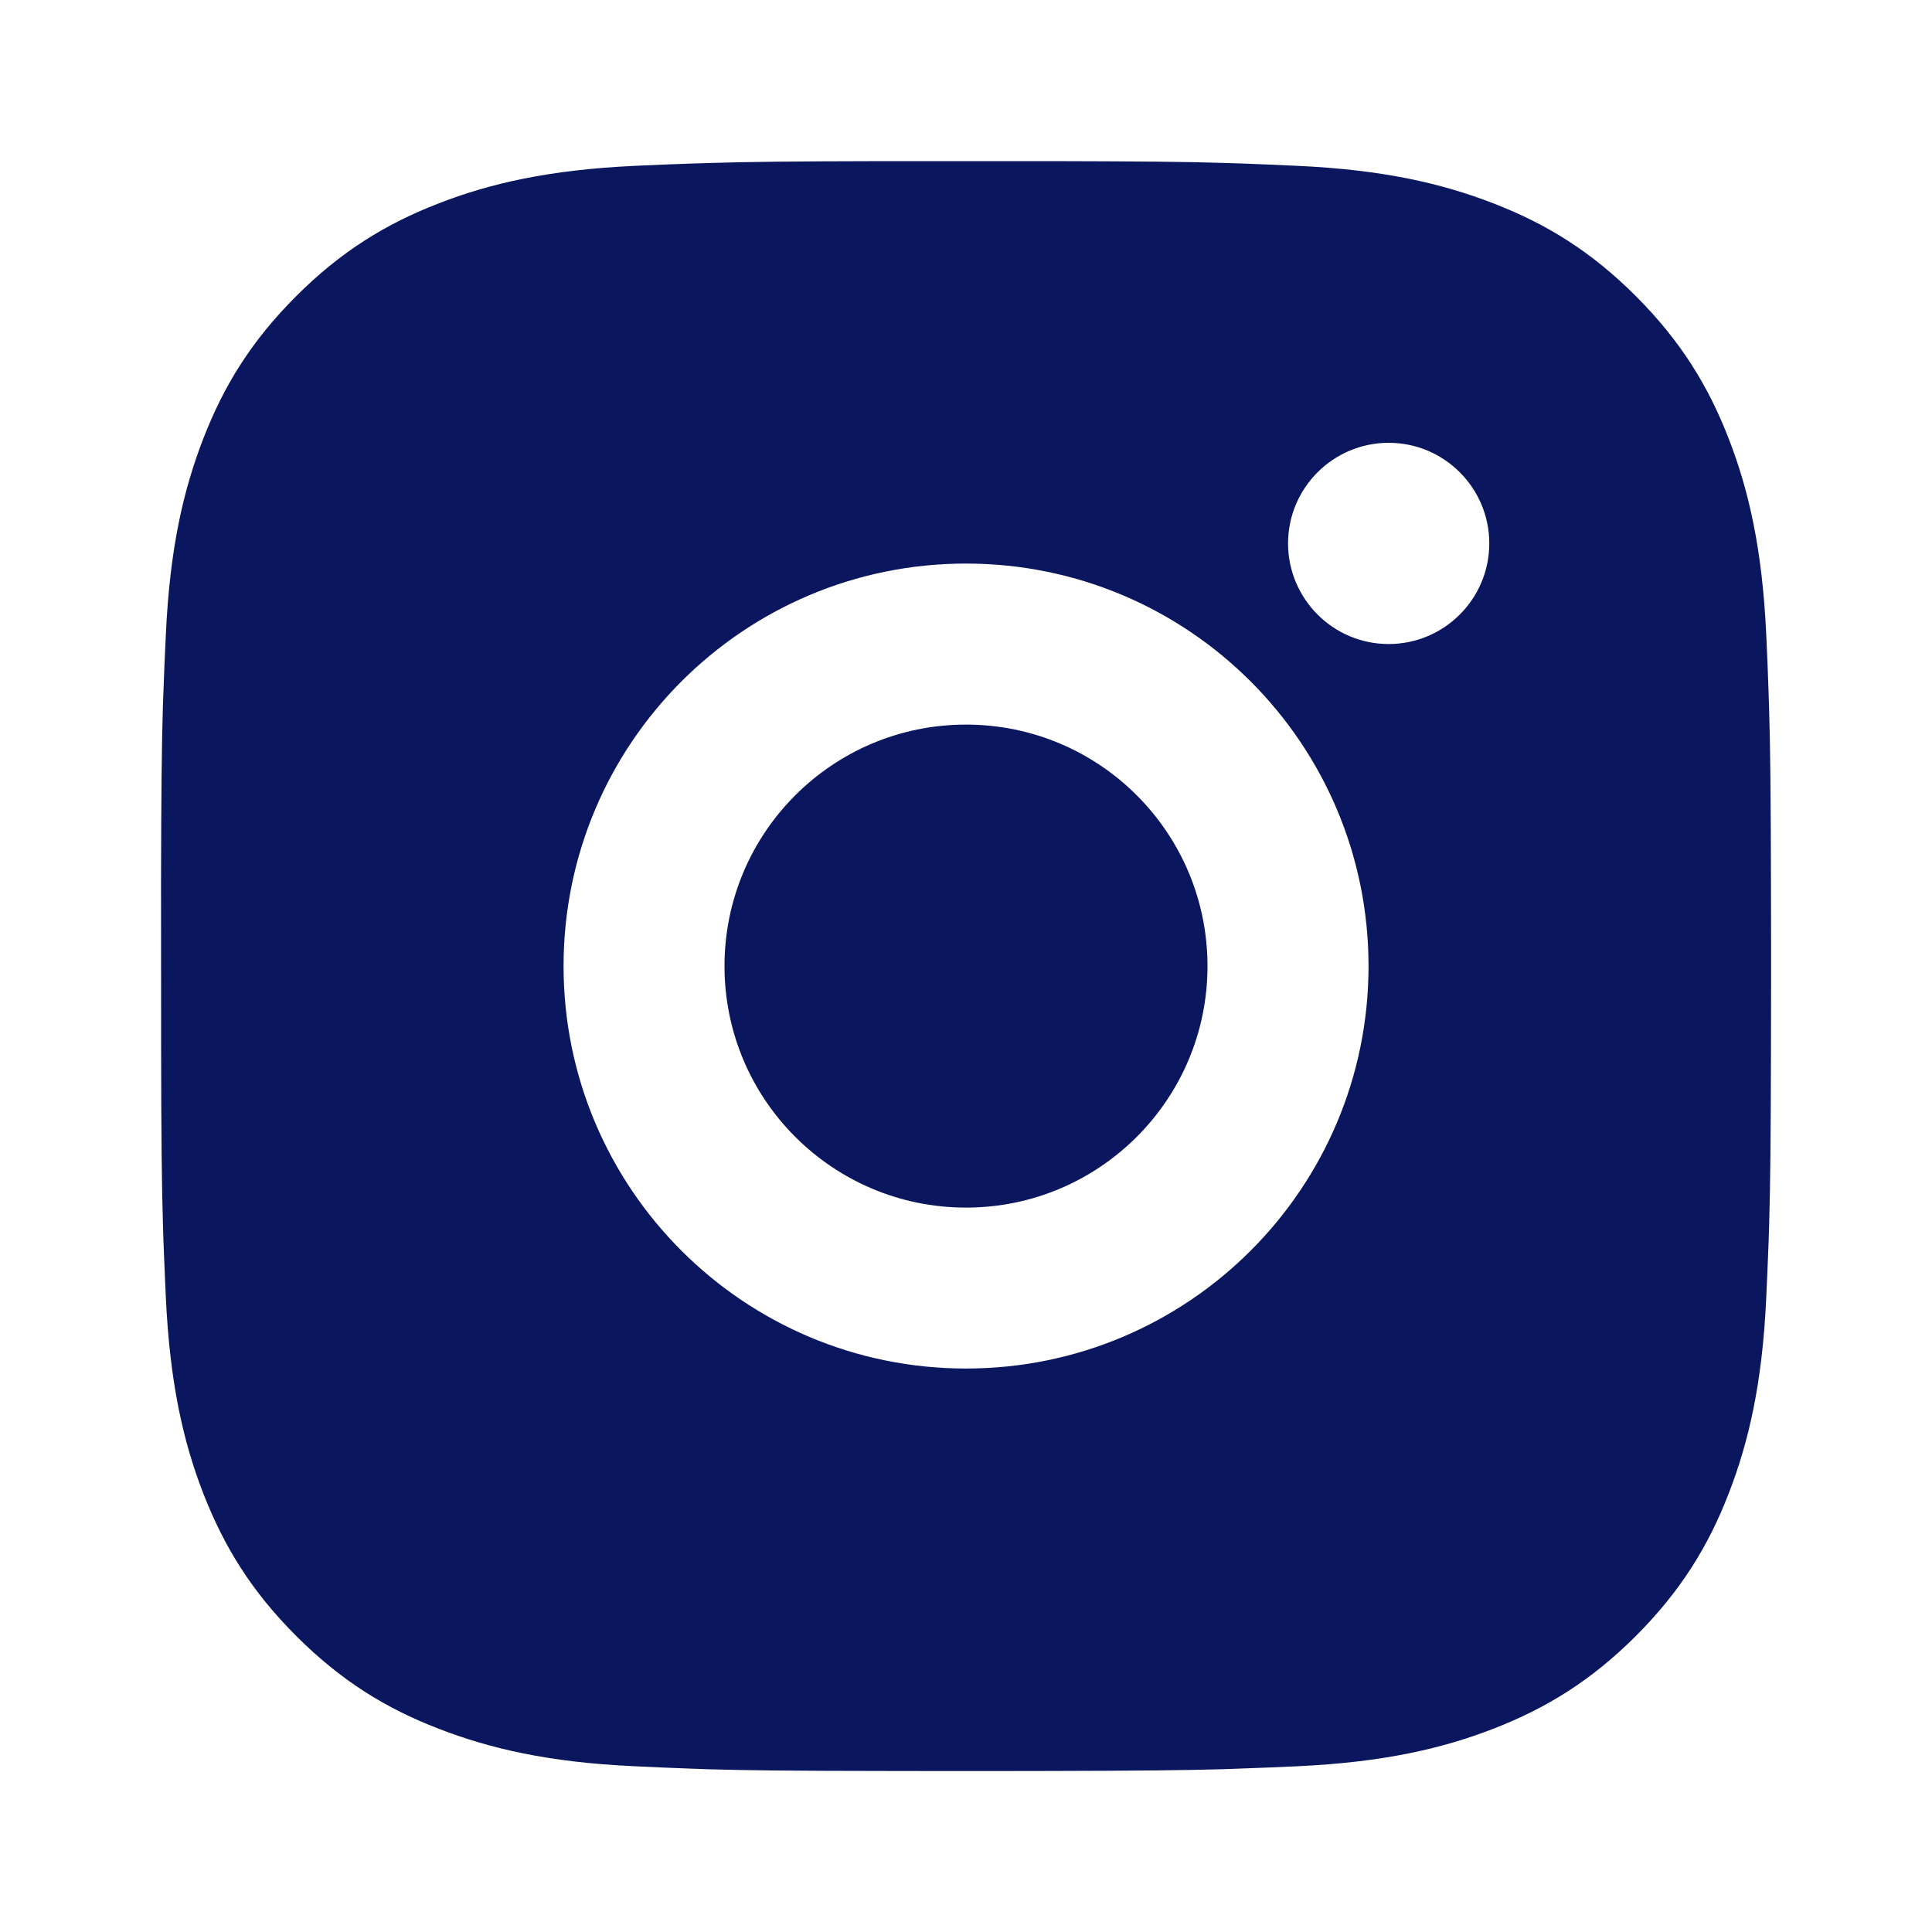
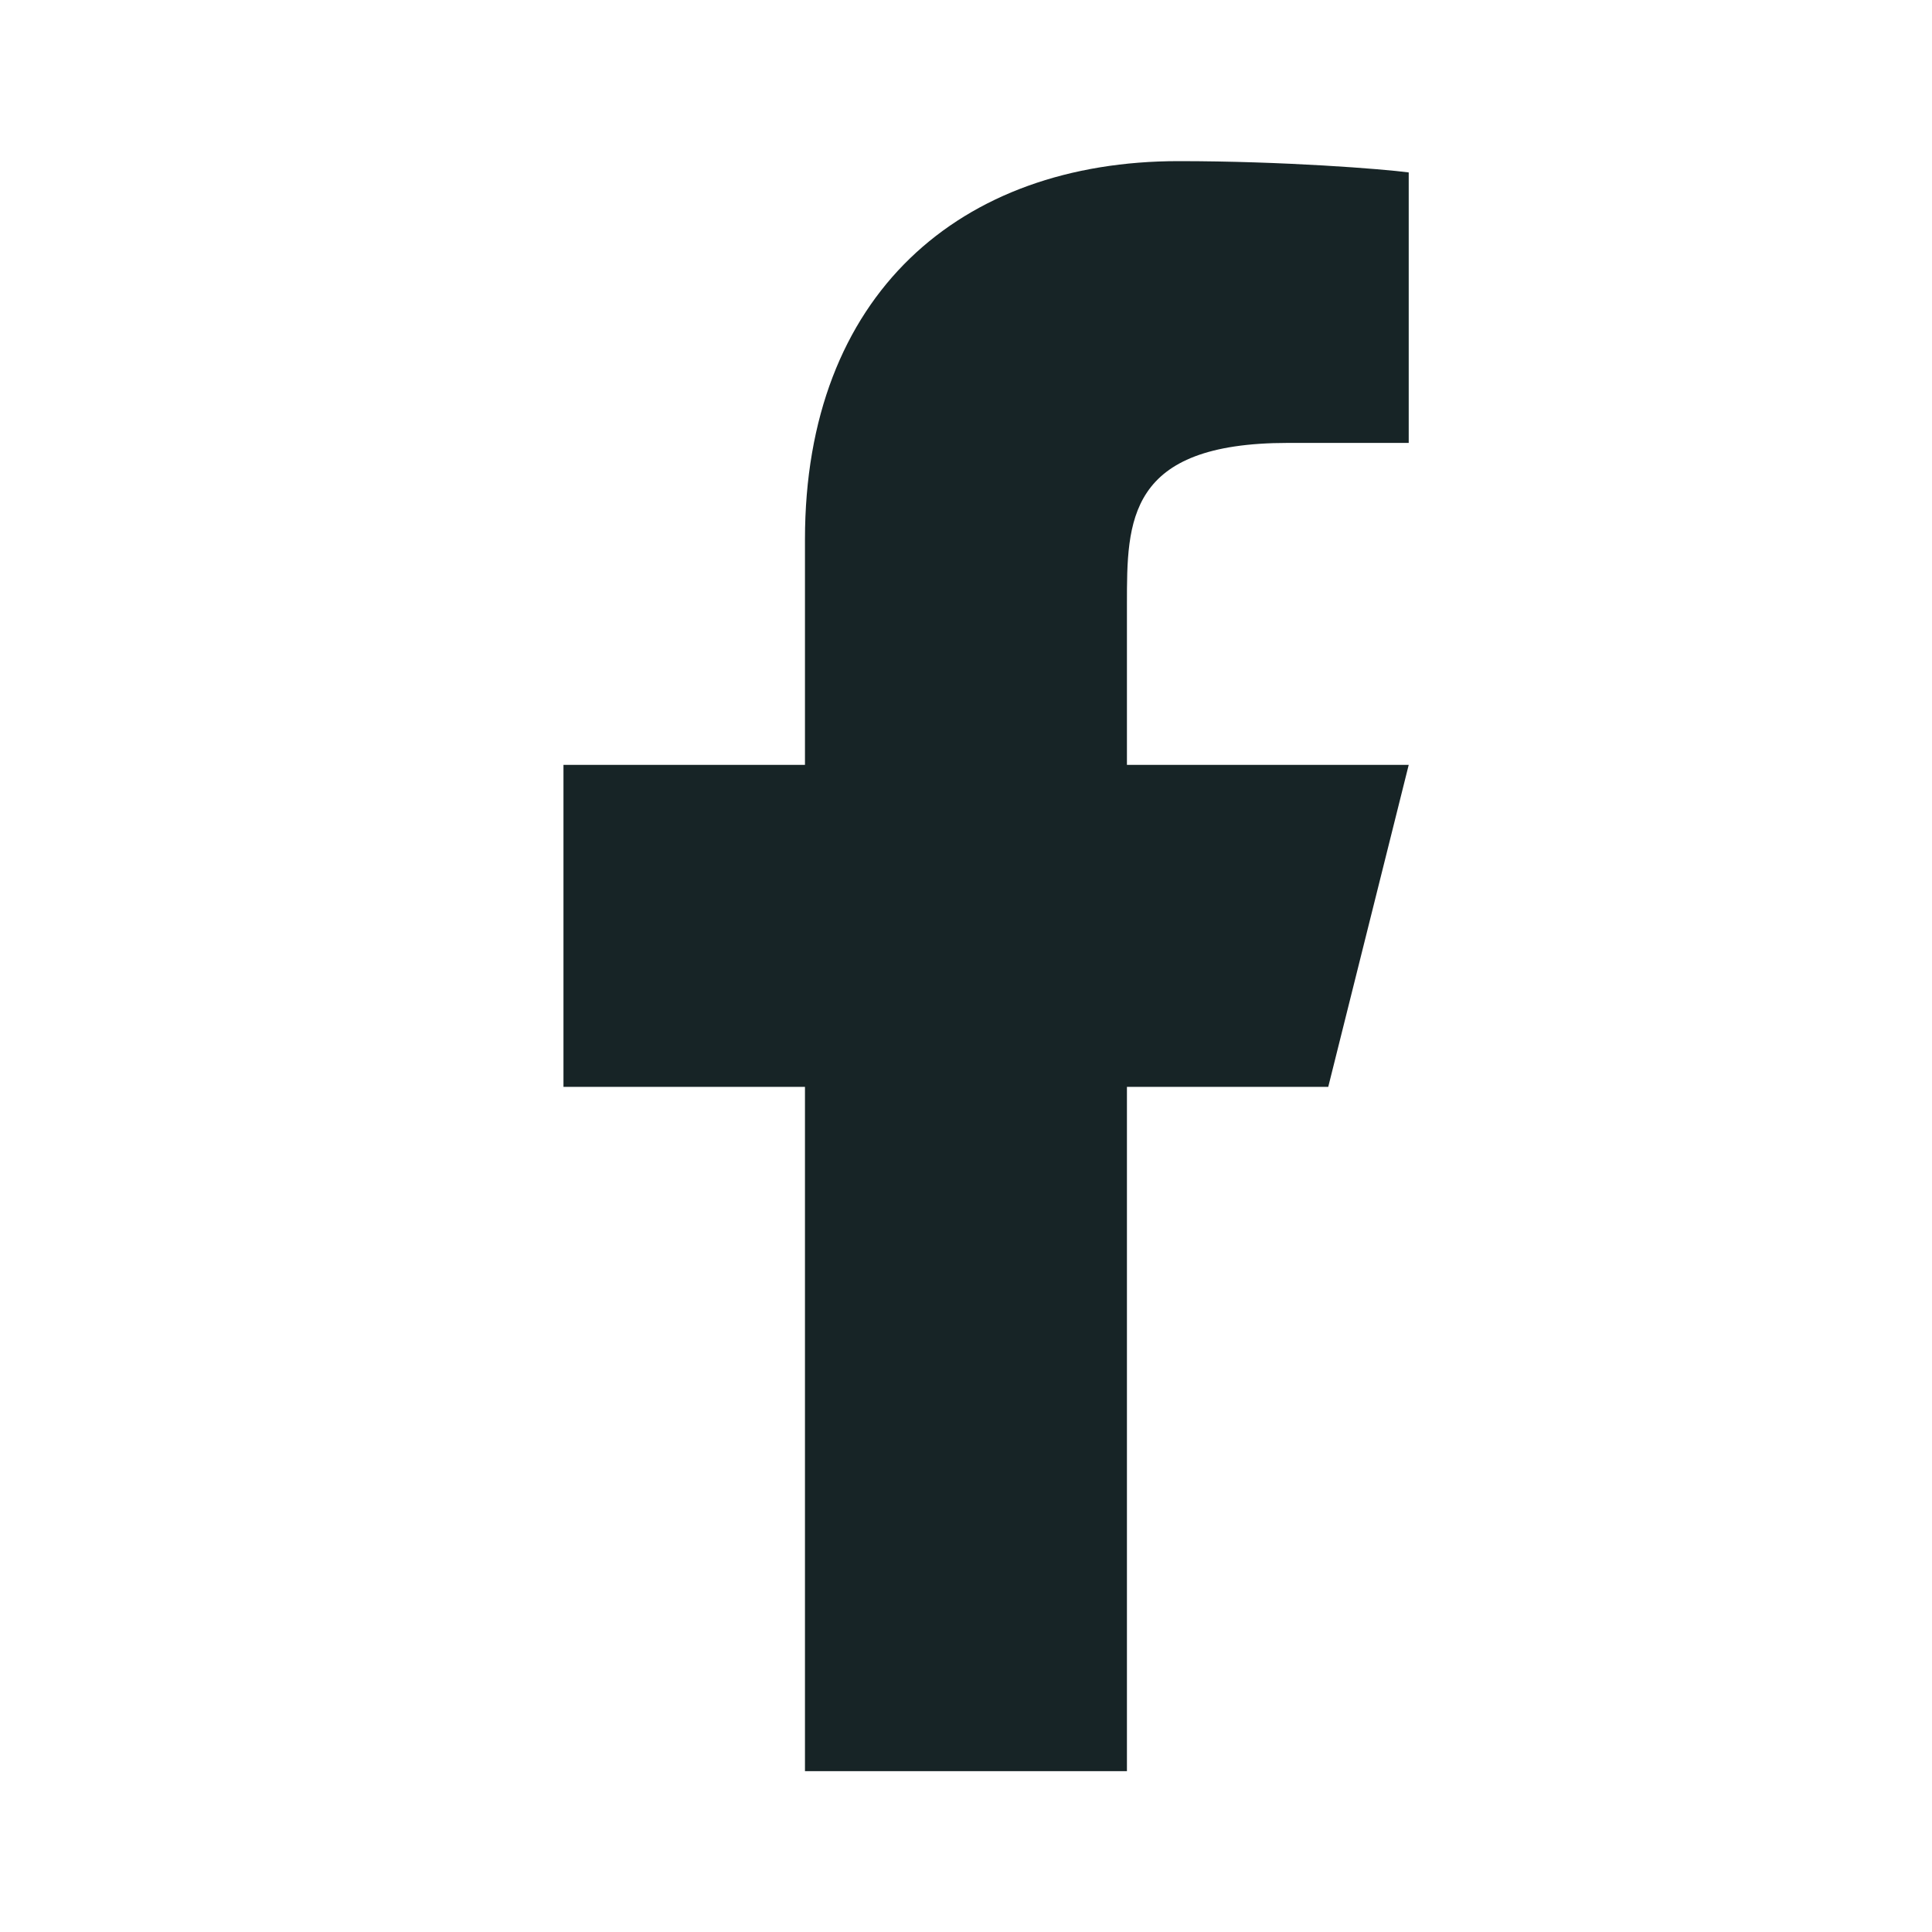
<svg xmlns="http://www.w3.org/2000/svg" width="20" height="20" viewBox="0 0 20 20" fill="none">
-   <path d="M10.857 1.668C11.795 1.67 12.27 1.674 12.681 1.687L12.842 1.692C13.029 1.699 13.213 1.707 13.436 1.717C14.322 1.758 14.927 1.899 15.459 2.105C16.008 2.317 16.472 2.603 16.935 3.066C17.397 3.529 17.684 3.994 17.896 4.542C18.102 5.073 18.242 5.678 18.284 6.565C18.294 6.788 18.302 6.972 18.308 7.159L18.313 7.32C18.326 7.731 18.331 8.206 18.333 9.144L18.334 9.766C18.334 9.842 18.334 9.92 18.334 10.001L18.334 10.236L18.333 10.857C18.331 11.795 18.326 12.27 18.314 12.681L18.309 12.843C18.302 13.03 18.294 13.214 18.284 13.436C18.243 14.323 18.102 14.928 17.896 15.459C17.684 16.008 17.397 16.472 16.935 16.935C16.472 17.398 16.006 17.684 15.459 17.896C14.927 18.102 14.322 18.242 13.436 18.284C13.213 18.294 13.029 18.302 12.842 18.308L12.681 18.314C12.27 18.326 11.795 18.331 10.857 18.333L10.235 18.334C10.159 18.334 10.081 18.334 10 18.334H9.765L9.144 18.333C8.206 18.332 7.731 18.327 7.32 18.315L7.158 18.309C6.971 18.303 6.787 18.294 6.565 18.284C5.678 18.243 5.074 18.102 4.542 17.896C3.993 17.685 3.529 17.398 3.066 16.935C2.602 16.472 2.317 16.006 2.104 15.459C1.898 14.928 1.759 14.323 1.717 13.436C1.707 13.214 1.699 13.03 1.692 12.843L1.687 12.681C1.675 12.27 1.669 11.795 1.668 10.857L1.667 9.144C1.669 8.206 1.674 7.731 1.686 7.32L1.692 7.159C1.698 6.972 1.706 6.788 1.717 6.565C1.758 5.678 1.898 5.074 2.104 4.542C2.316 3.994 2.602 3.529 3.066 3.066C3.529 2.603 3.994 2.317 4.542 2.105C5.073 1.899 5.677 1.759 6.565 1.717C6.787 1.707 6.971 1.699 7.158 1.693L7.32 1.688C7.731 1.675 8.206 1.67 9.144 1.668L10.857 1.668ZM10 5.834C7.698 5.834 5.834 7.7 5.834 10.001C5.834 12.303 7.7 14.167 10 14.167C12.303 14.167 14.167 12.301 14.167 10.001C14.167 7.698 12.301 5.834 10 5.834ZM10 7.501C11.381 7.501 12.5 8.62 12.5 10.001C12.5 11.381 11.381 12.501 10 12.501C8.62 12.501 7.5 11.382 7.5 10.001C7.5 8.62 8.619 7.501 10 7.501ZM14.375 4.584C13.801 4.584 13.334 5.051 13.334 5.625C13.334 6.199 13.8 6.667 14.375 6.667C14.95 6.667 15.417 6.2 15.417 5.625C15.417 5.051 14.949 4.583 14.375 4.584Z" fill="#0A165E" />
+   <path d="M11.666 11.251H13.75L14.583 7.918H11.666V6.251C11.666 5.393 11.666 4.585 13.333 4.585H14.583V1.785C14.312 1.749 13.286 1.668 12.202 1.668C9.94 1.668 8.333 3.049 8.333 5.584V7.918H5.833V11.251H8.333V18.335H11.666V11.251Z" fill="#172426" />
</svg>
